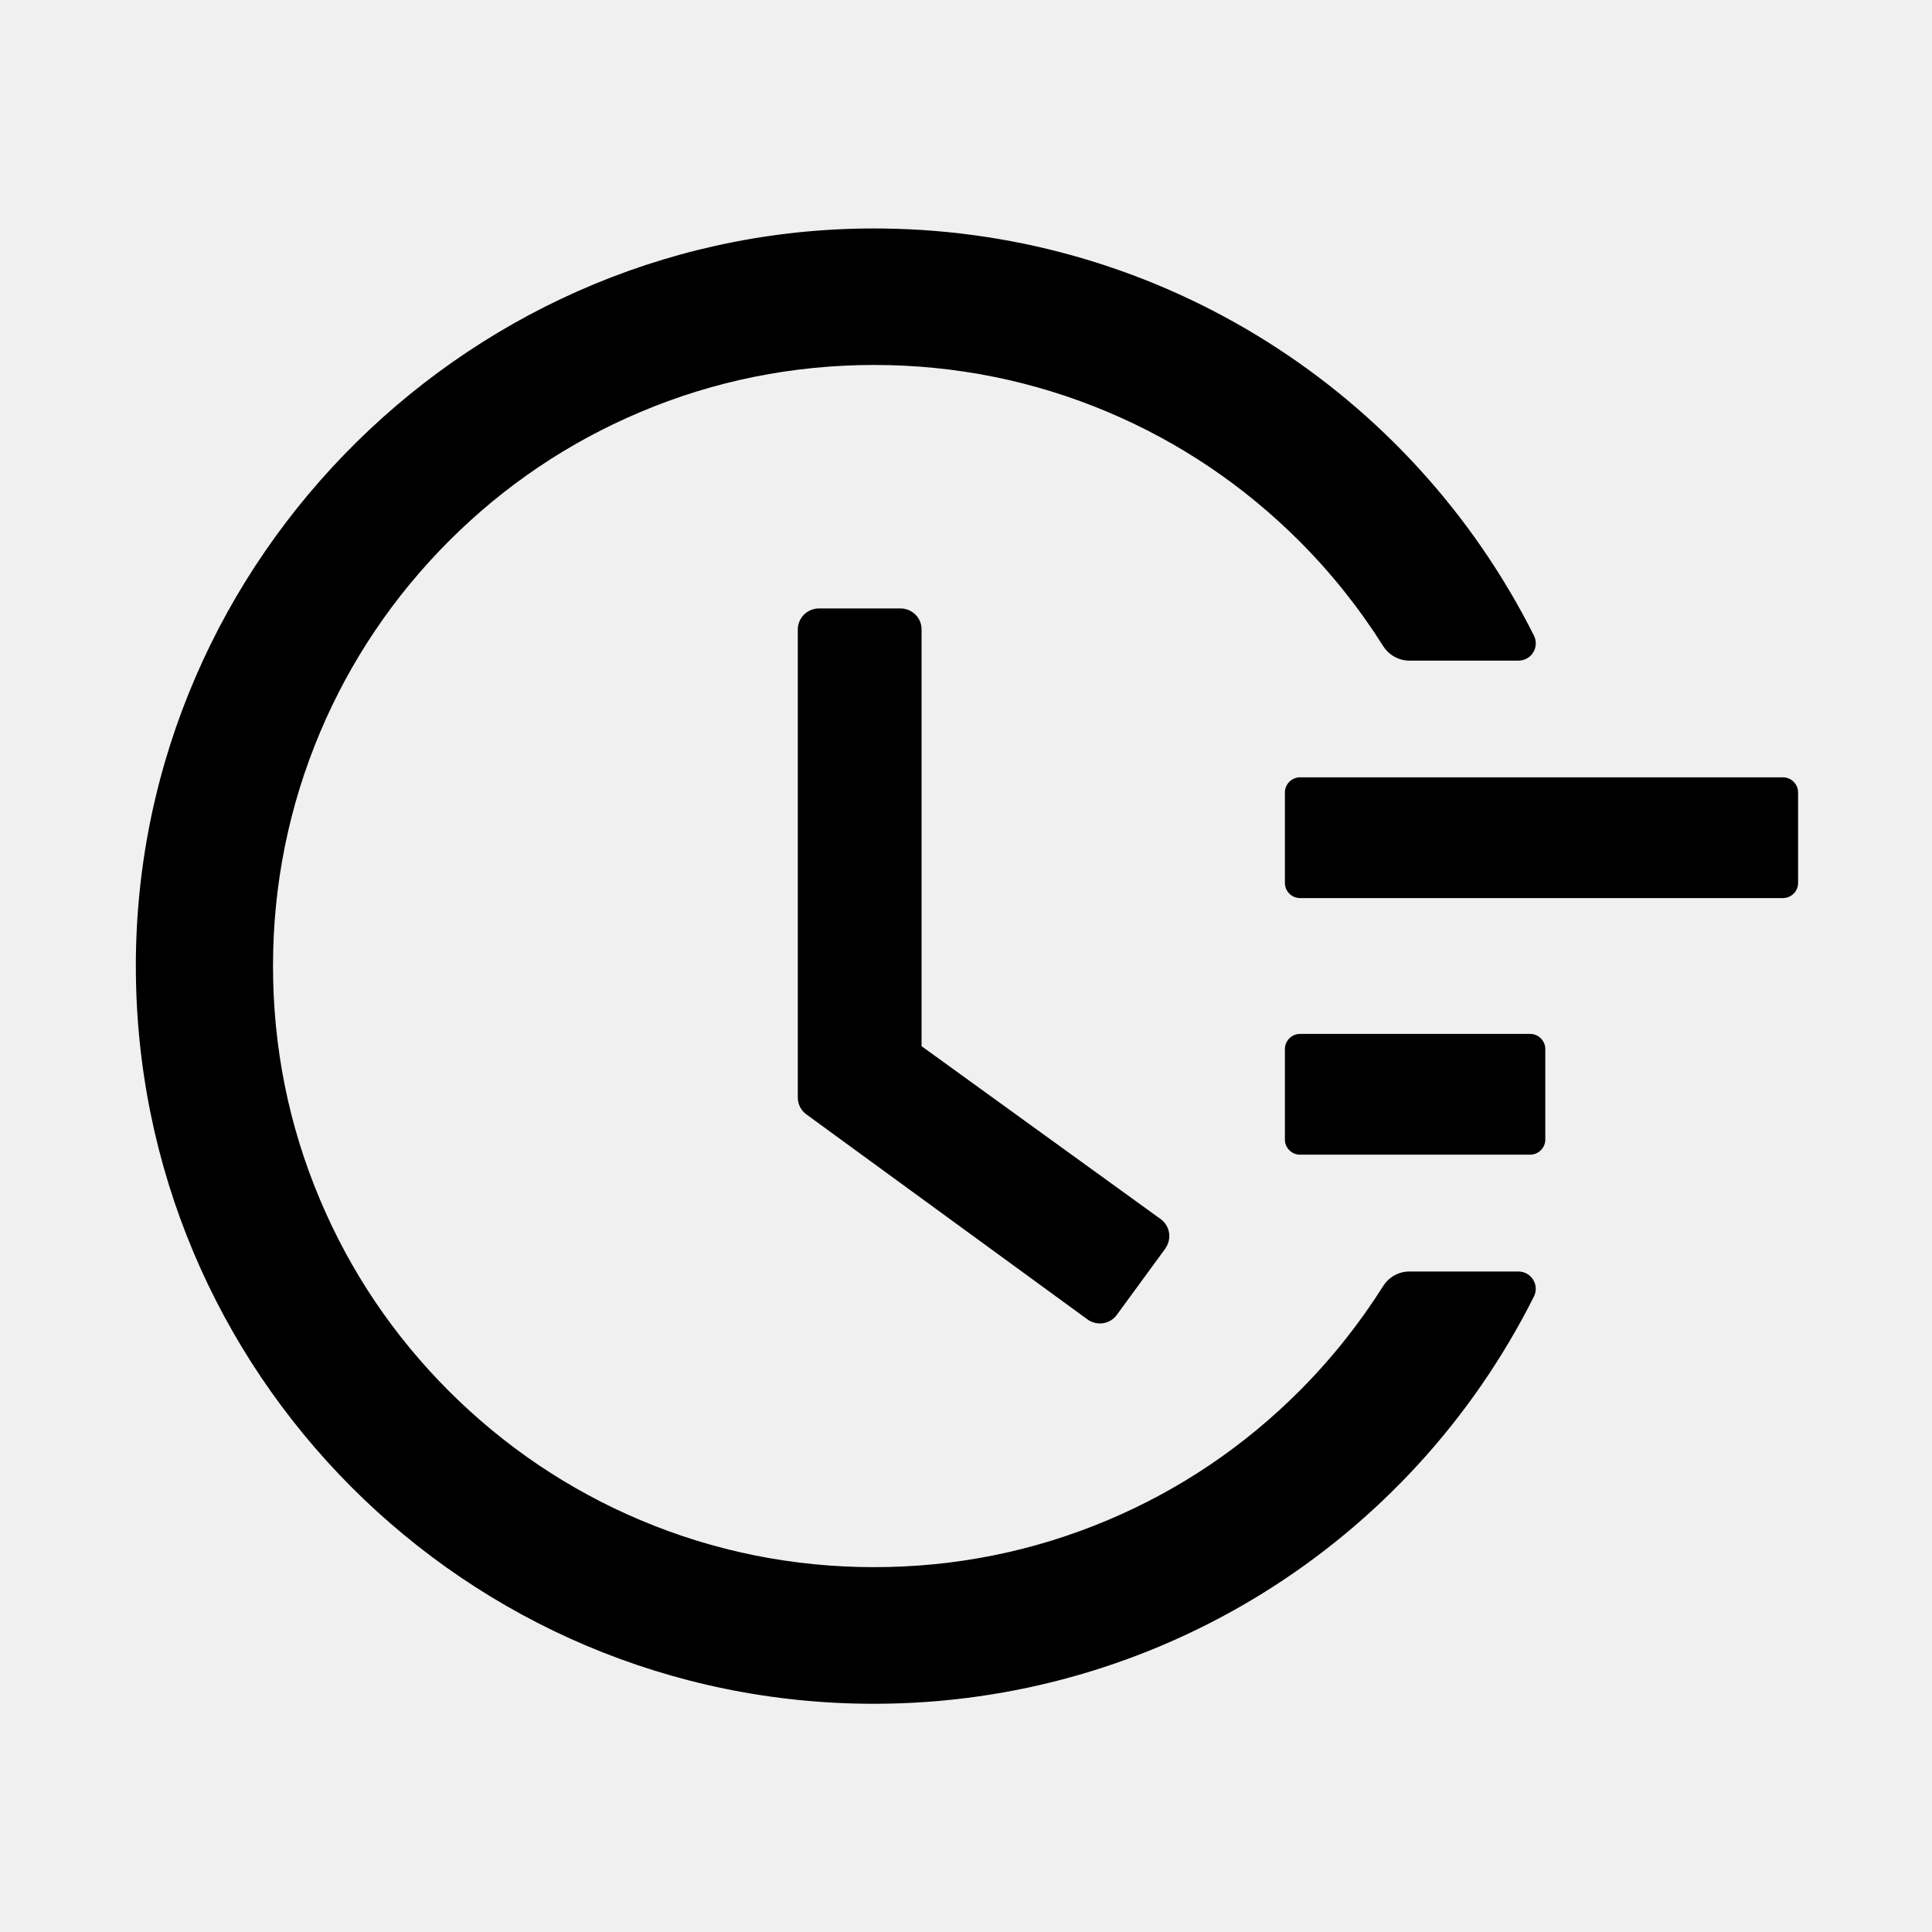
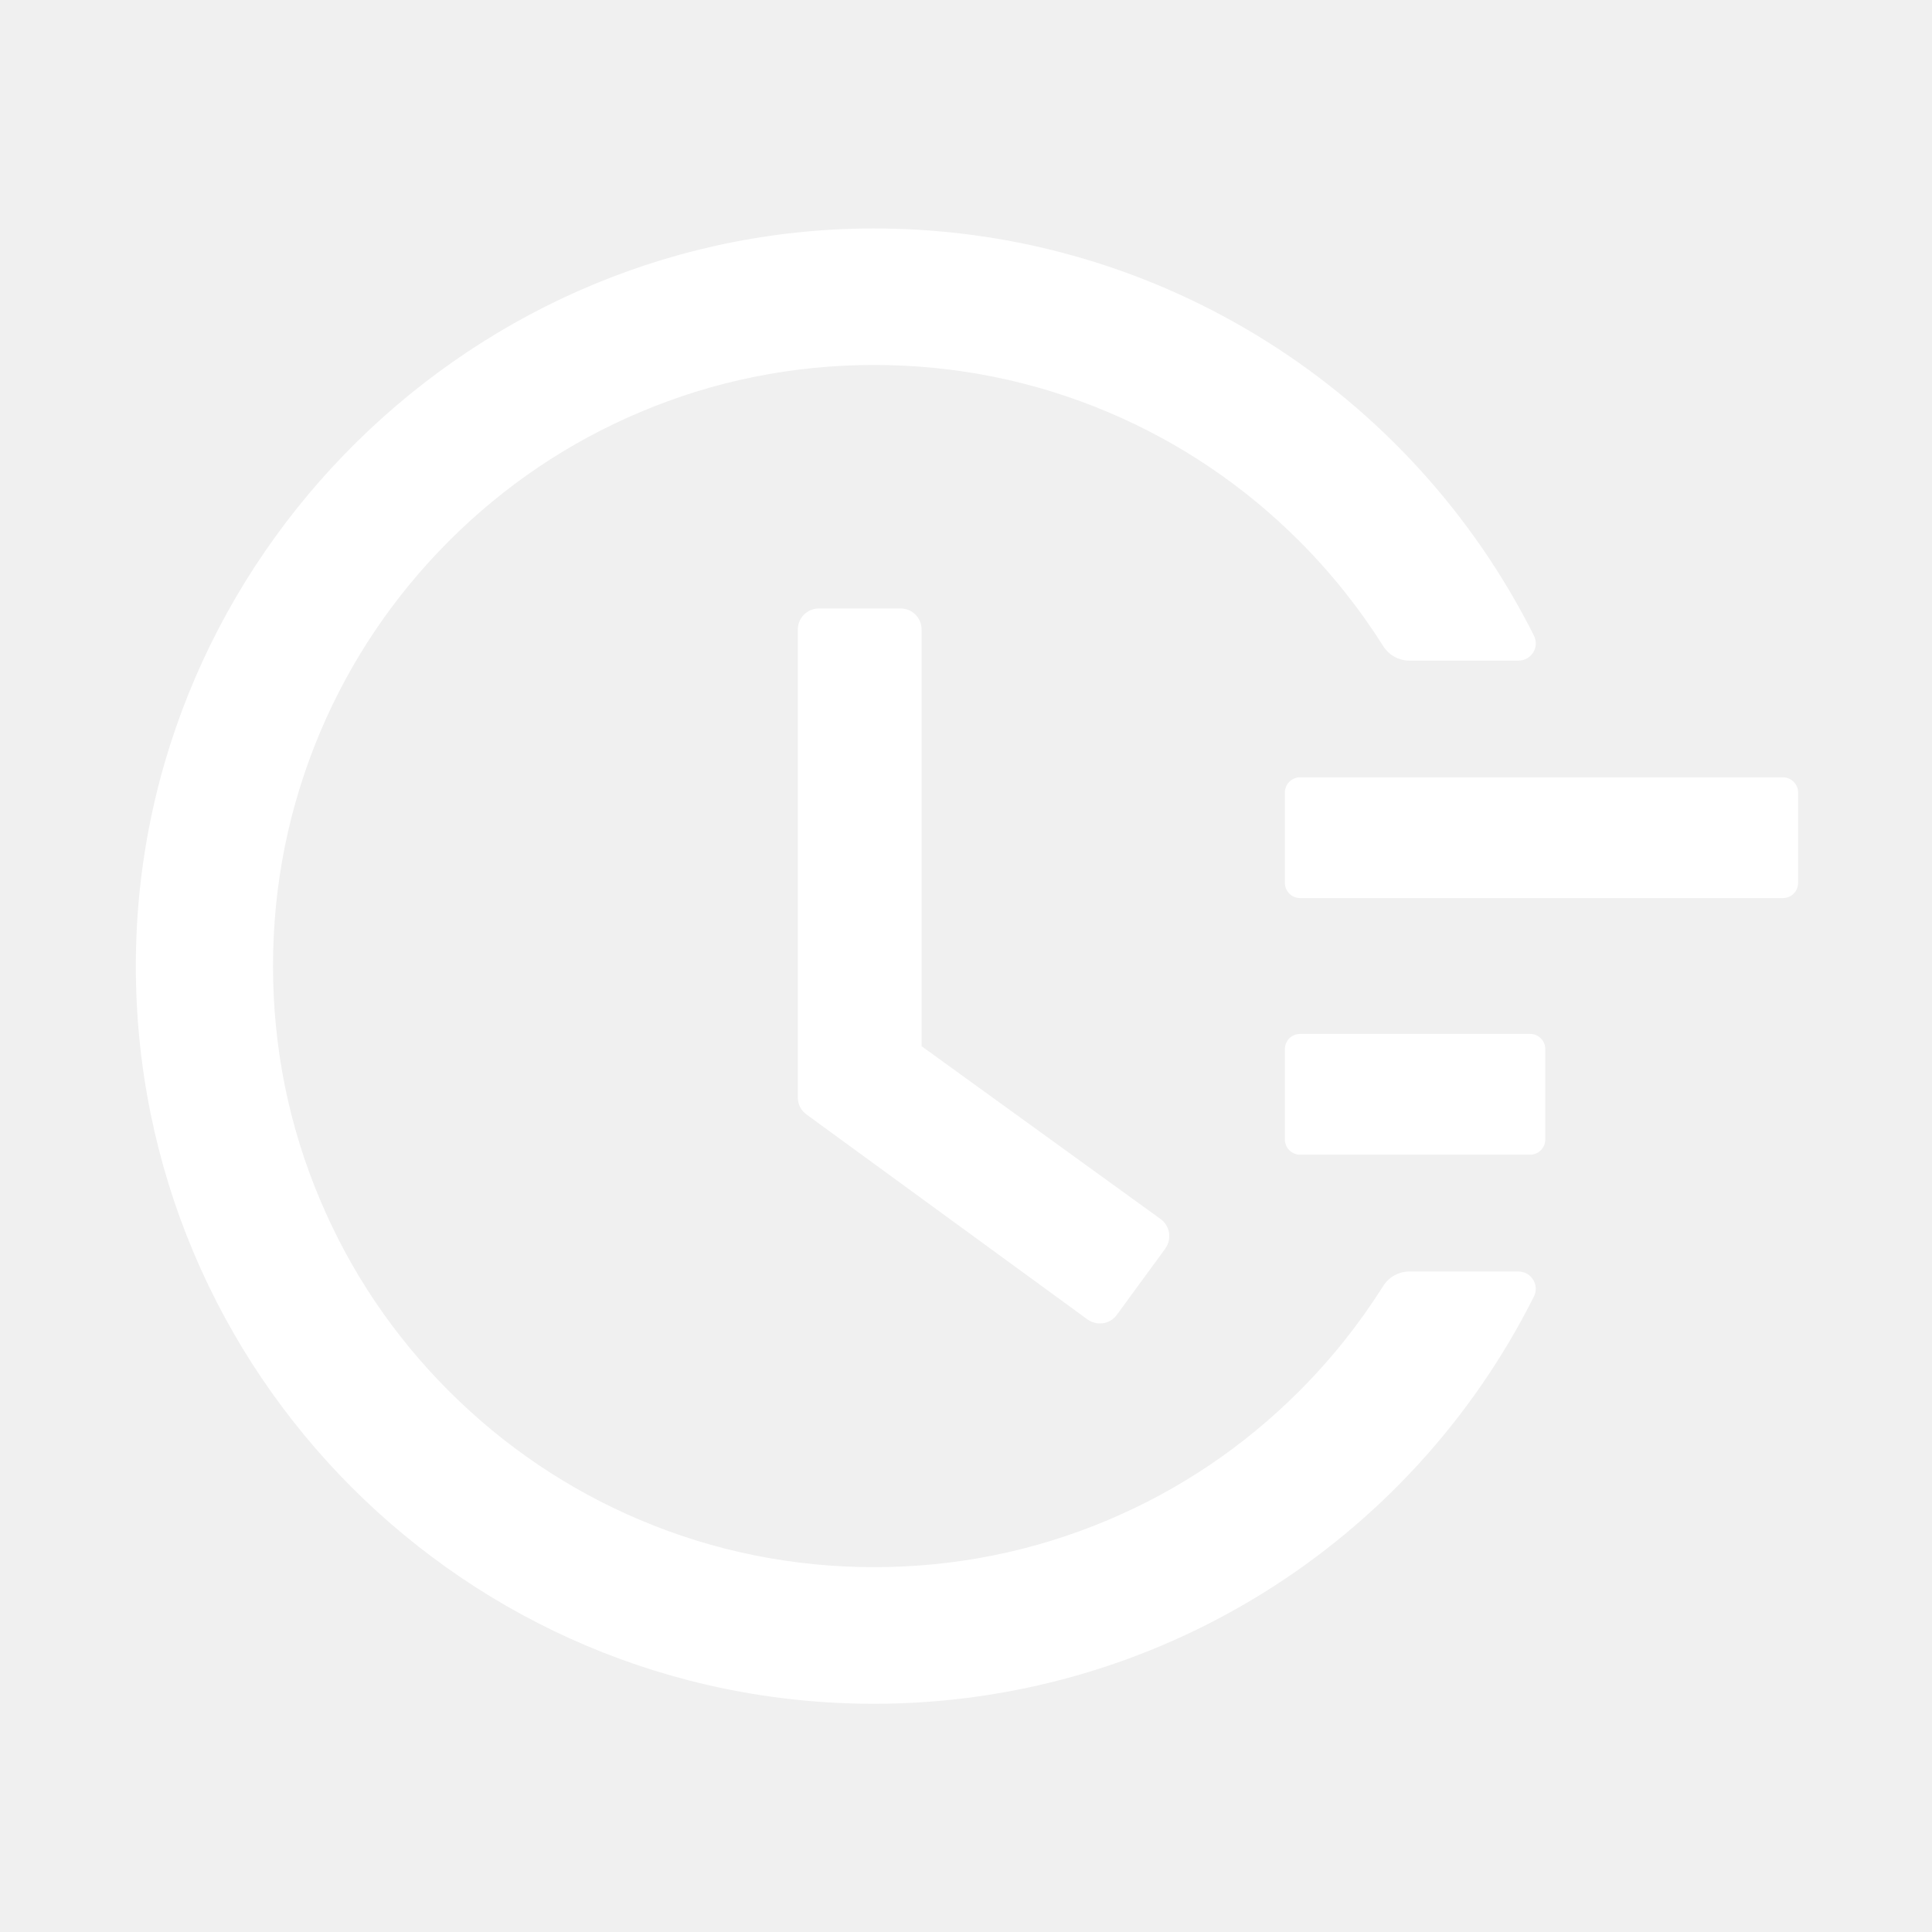
<svg xmlns="http://www.w3.org/2000/svg" version="1.1" width="32" height="32" viewBox="0 0 32 32">
-   <path d="M29.532 12.875h-8c-0.137 0-0.25 0.113-0.25 0.25v1.5c0 0.137 0.113 0.25 0.25 0.25h8c0.137 0 0.25-0.112 0.25-0.25v-1.5c0-0.137-0.113-0.25-0.25-0.25zM25.345 17.125h-3.813c-0.137 0-0.25 0.112-0.25 0.25v1.5c0 0.138 0.113 0.25 0.25 0.25h3.813c0.137 0 0.25-0.113 0.25-0.25v-1.5c0-0.137-0.113-0.25-0.25-0.25zM14.917 10.078h-1.353c-0.194 0-0.35 0.156-0.35 0.35v7.75c0 0.113 0.053 0.216 0.144 0.281l4.653 3.394c0.156 0.113 0.375 0.081 0.487-0.075l0.803-1.097v-0.003c0.113-0.156 0.078-0.375-0.078-0.487l-3.959-2.863v-6.9c0.003-0.194-0.156-0.35-0.347-0.35v0z" />
-   <path d="M25.15 21.060h-1.806c-0.175 0-0.341 0.091-0.434 0.241-0.397 0.628-0.859 1.209-1.391 1.741-0.916 0.916-1.981 1.634-3.166 2.134-1.228 0.519-2.531 0.781-3.875 0.781-1.347 0-2.65-0.263-3.875-0.781-1.184-0.5-2.25-1.219-3.166-2.134s-1.634-1.981-2.134-3.166c-0.519-1.225-0.781-2.528-0.781-3.875s0.263-2.647 0.781-3.875c0.5-1.184 1.219-2.25 2.134-3.166s1.981-1.634 3.166-2.134c1.225-0.519 2.531-0.781 3.875-0.781 1.347 0 2.65 0.263 3.875 0.781 1.184 0.5 2.25 1.219 3.166 2.134 0.531 0.531 0.994 1.113 1.391 1.741 0.094 0.15 0.259 0.241 0.434 0.241h1.806c0.216 0 0.353-0.225 0.256-0.416-2.037-4.053-6.169-6.688-10.781-6.741-6.753-0.084-12.363 5.444-12.375 12.191-0.013 6.759 5.466 12.244 12.225 12.244 4.672 0 8.872-2.644 10.931-6.744 0.097-0.191-0.044-0.416-0.256-0.416v0z" />
+   <path fill="#fff" d="M29.532 12.875h-8c-0.137 0-0.25 0.113-0.25 0.25v1.5c0 0.137 0.113 0.25 0.25 0.25h8c0.137 0 0.25-0.112 0.25-0.25v-1.5c0-0.137-0.113-0.25-0.25-0.25zM25.345 17.125h-3.813c-0.137 0-0.25 0.112-0.25 0.25v1.5c0 0.138 0.113 0.25 0.25 0.25h3.813c0.137 0 0.25-0.113 0.25-0.25v-1.5c0-0.137-0.113-0.25-0.25-0.25zM14.917 10.078h-1.353c-0.194 0-0.35 0.156-0.35 0.35v7.75c0 0.113 0.053 0.216 0.144 0.281l4.653 3.394c0.156 0.113 0.375 0.081 0.487-0.075l0.803-1.097v-0.003c0.113-0.156 0.078-0.375-0.078-0.487l-3.959-2.863v-6.9c0.003-0.194-0.156-0.35-0.347-0.35v0z" />
+   <path fill="#fff" d="M25.15 21.060h-1.806c-0.175 0-0.341 0.091-0.434 0.241-0.397 0.628-0.859 1.209-1.391 1.741-0.916 0.916-1.981 1.634-3.166 2.134-1.228 0.519-2.531 0.781-3.875 0.781-1.347 0-2.65-0.263-3.875-0.781-1.184-0.5-2.25-1.219-3.166-2.134s-1.634-1.981-2.134-3.166c-0.519-1.225-0.781-2.528-0.781-3.875s0.263-2.647 0.781-3.875c0.5-1.184 1.219-2.25 2.134-3.166s1.981-1.634 3.166-2.134c1.225-0.519 2.531-0.781 3.875-0.781 1.347 0 2.65 0.263 3.875 0.781 1.184 0.5 2.25 1.219 3.166 2.134 0.531 0.531 0.994 1.113 1.391 1.741 0.094 0.15 0.259 0.241 0.434 0.241h1.806c0.216 0 0.353-0.225 0.256-0.416-2.037-4.053-6.169-6.688-10.781-6.741-6.753-0.084-12.363 5.444-12.375 12.191-0.013 6.759 5.466 12.244 12.225 12.244 4.672 0 8.872-2.644 10.931-6.744 0.097-0.191-0.044-0.416-0.256-0.416v0z" />
</svg>
